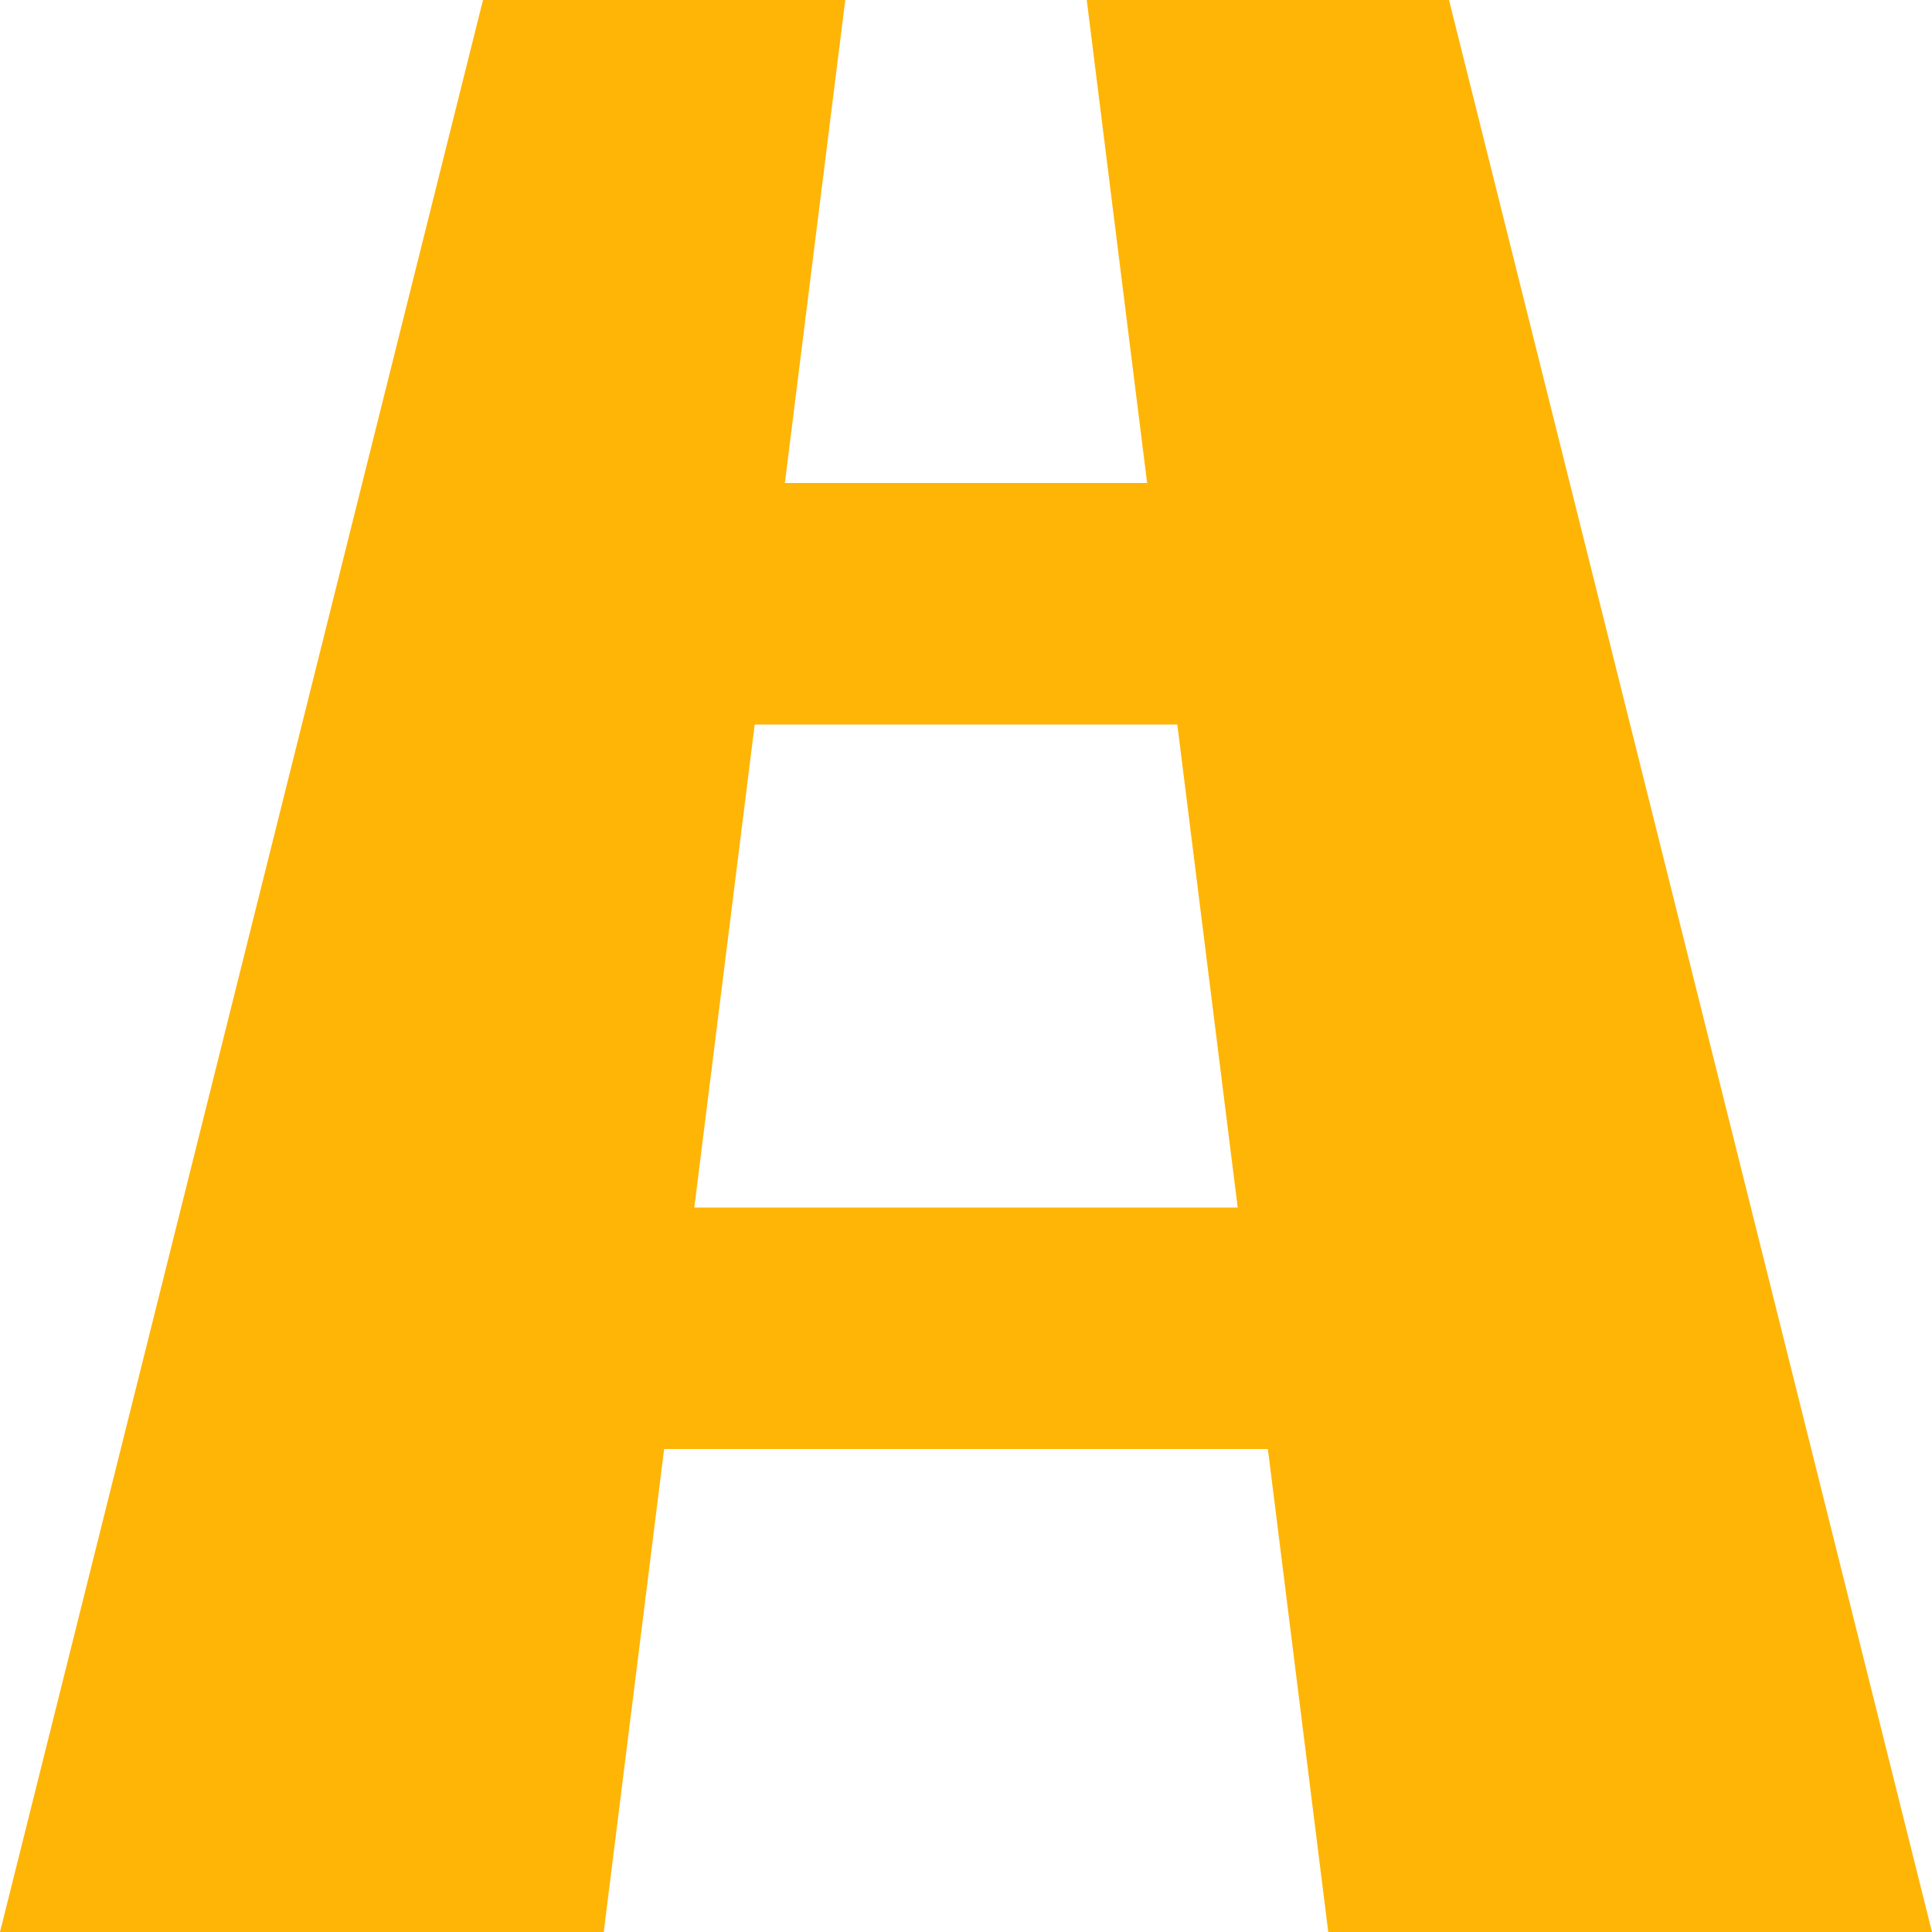
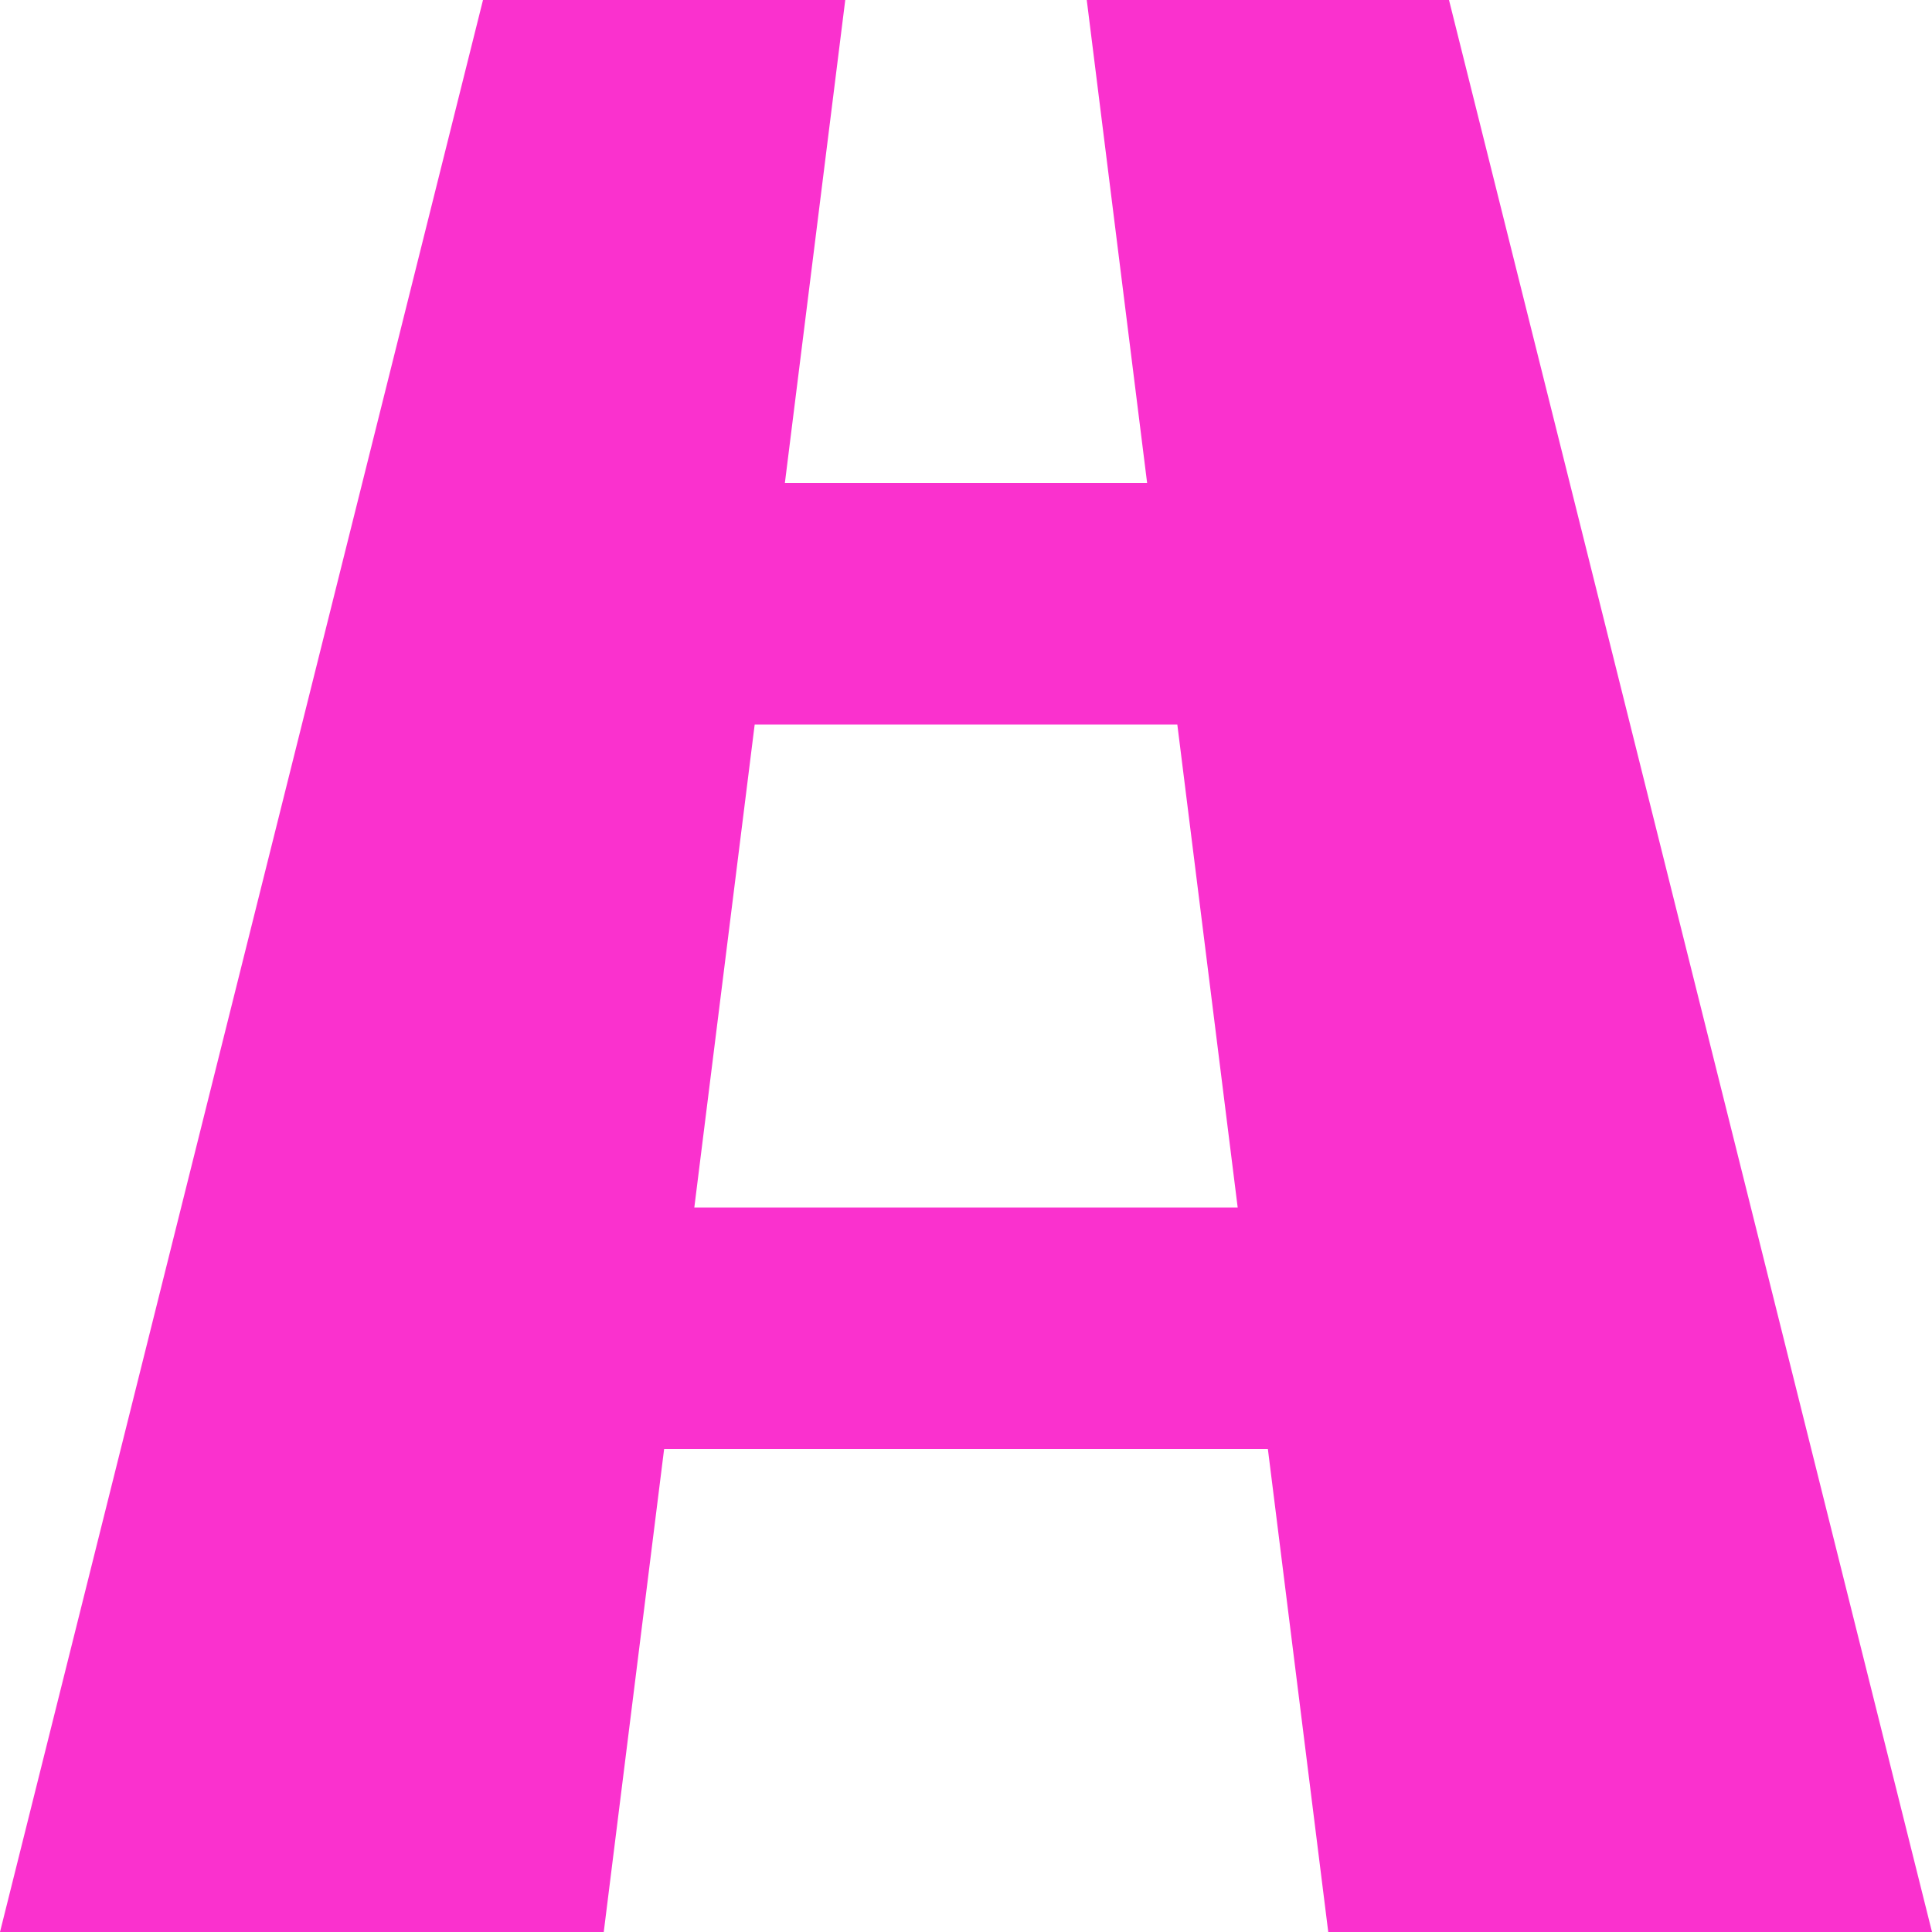
<svg xmlns="http://www.w3.org/2000/svg" t="1573053035188" class="icon" viewBox="0 0 1024 1024" version="1.1" p-id="2586" width="200" height="200">
  <defs>
    <style type="text/css" />
  </defs>
-   <path d="M704 1024h320L768 0h-192l32 256h-192L448 0h-192L0 1024h320l32-256h320l32 256zM368 640l32-256h224l32 256H368z" p-id="2587" fill="#FFB506" />
+   <path d="M704 1024h320L768 0h-192l32 256h-192L448 0h-192L0 1024h320l32-256h320l32 256zM368 640l32-256h224l32 256H368z" p-id="2587" fill="#FA31CE" />
</svg>
